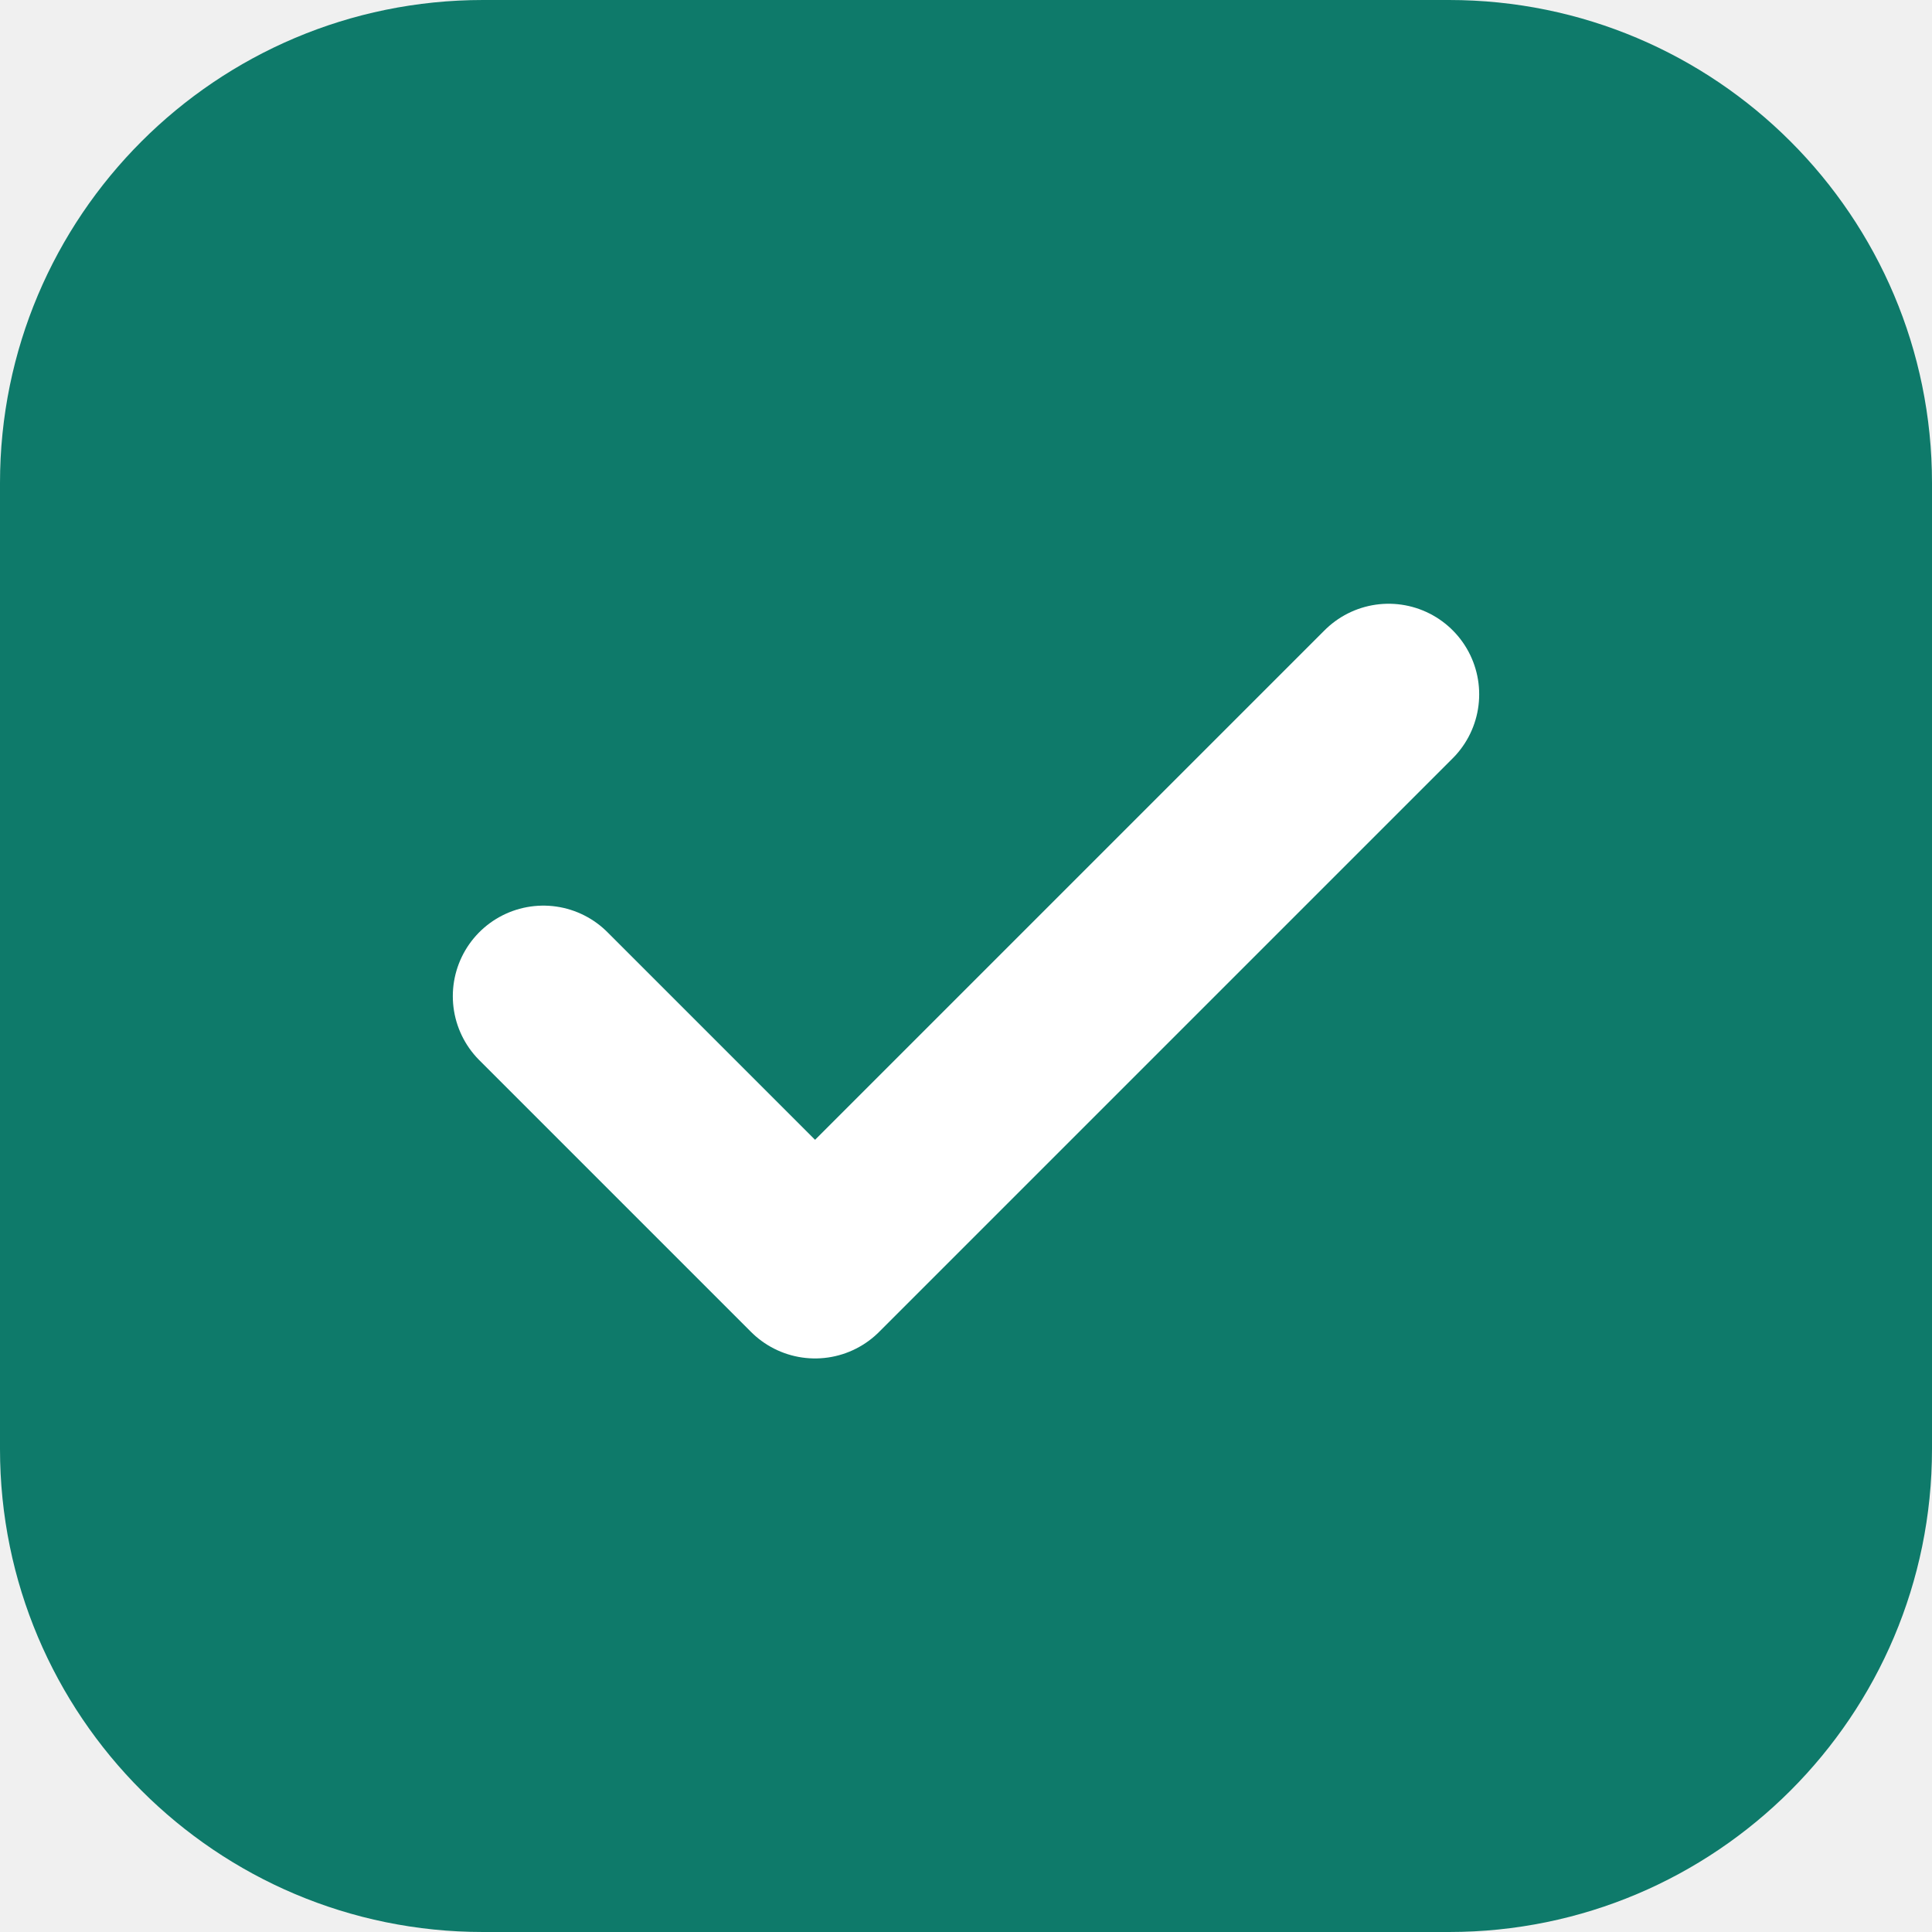
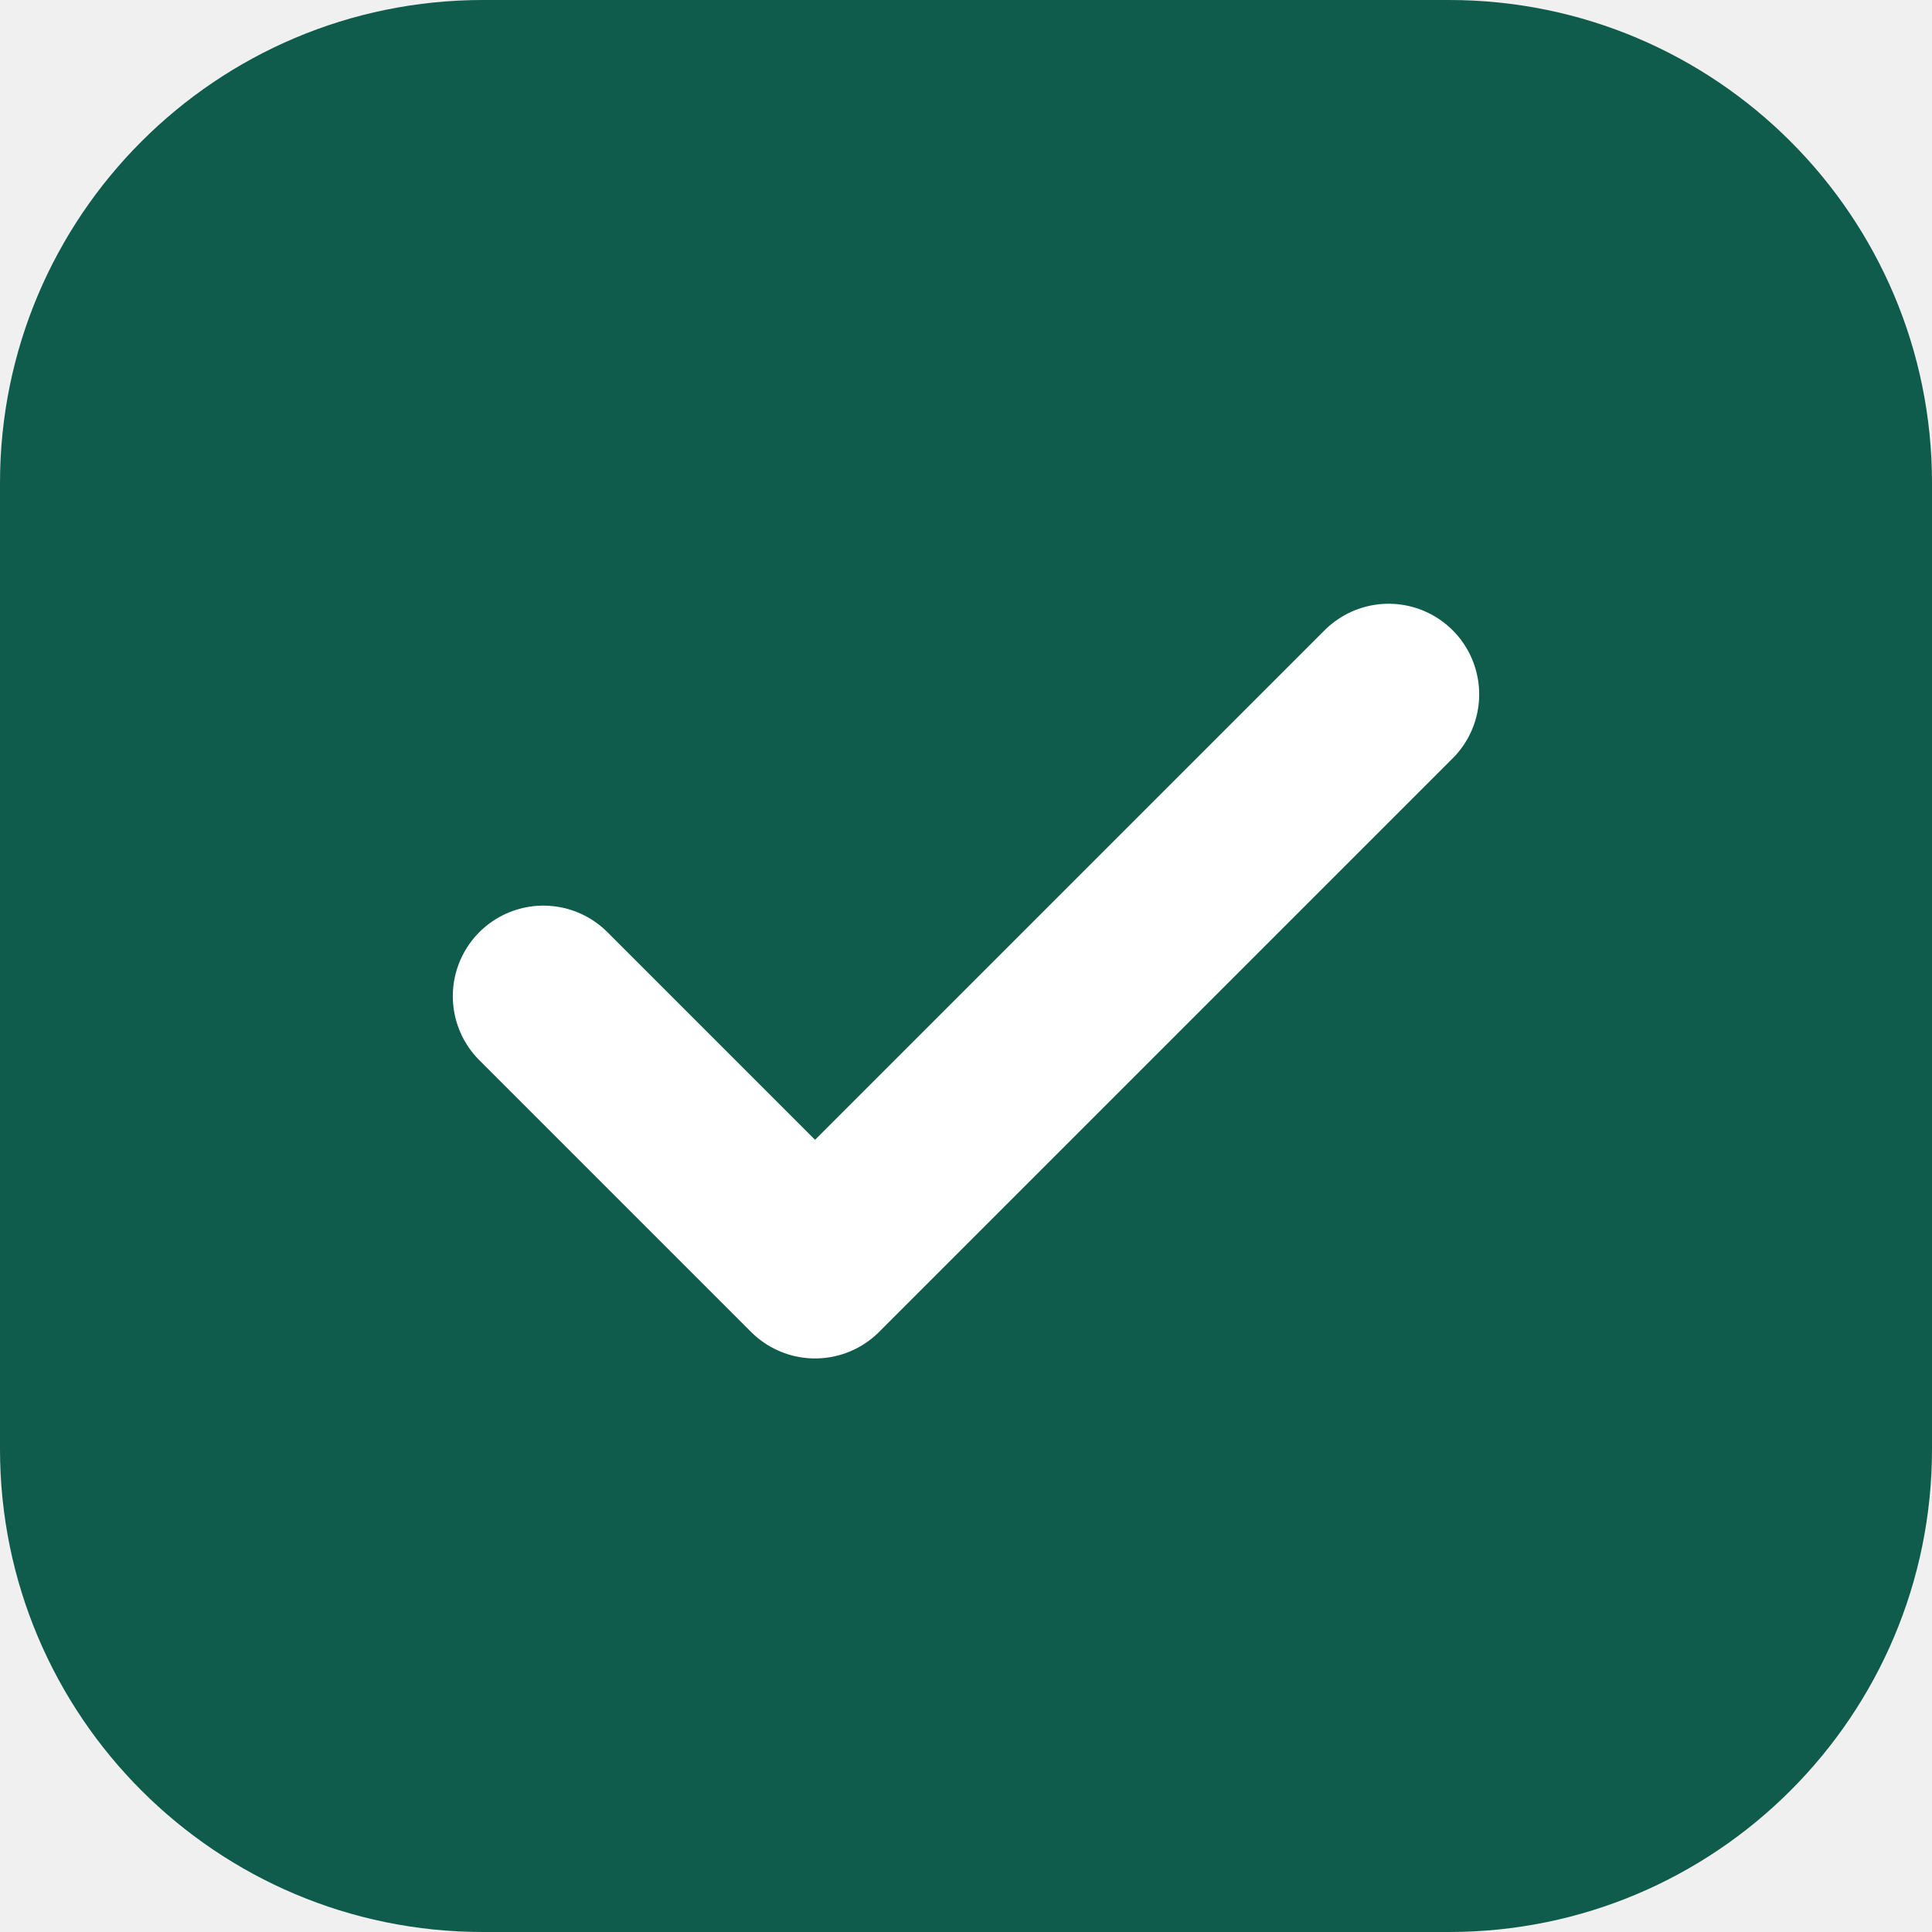
<svg xmlns="http://www.w3.org/2000/svg" viewBox="0 0 32 32">
-   <rect width="32" height="32" rx="8" fill="#0E7A6A" />
+   <rect width="32" height="32" rx="8" fill="#0F5B4C" />
  <path d="M9 16.5l4.5 4.5L23 11.5" fill="none" stroke="#fff" stroke-width="3" stroke-linecap="round" stroke-linejoin="round" />
</svg>
